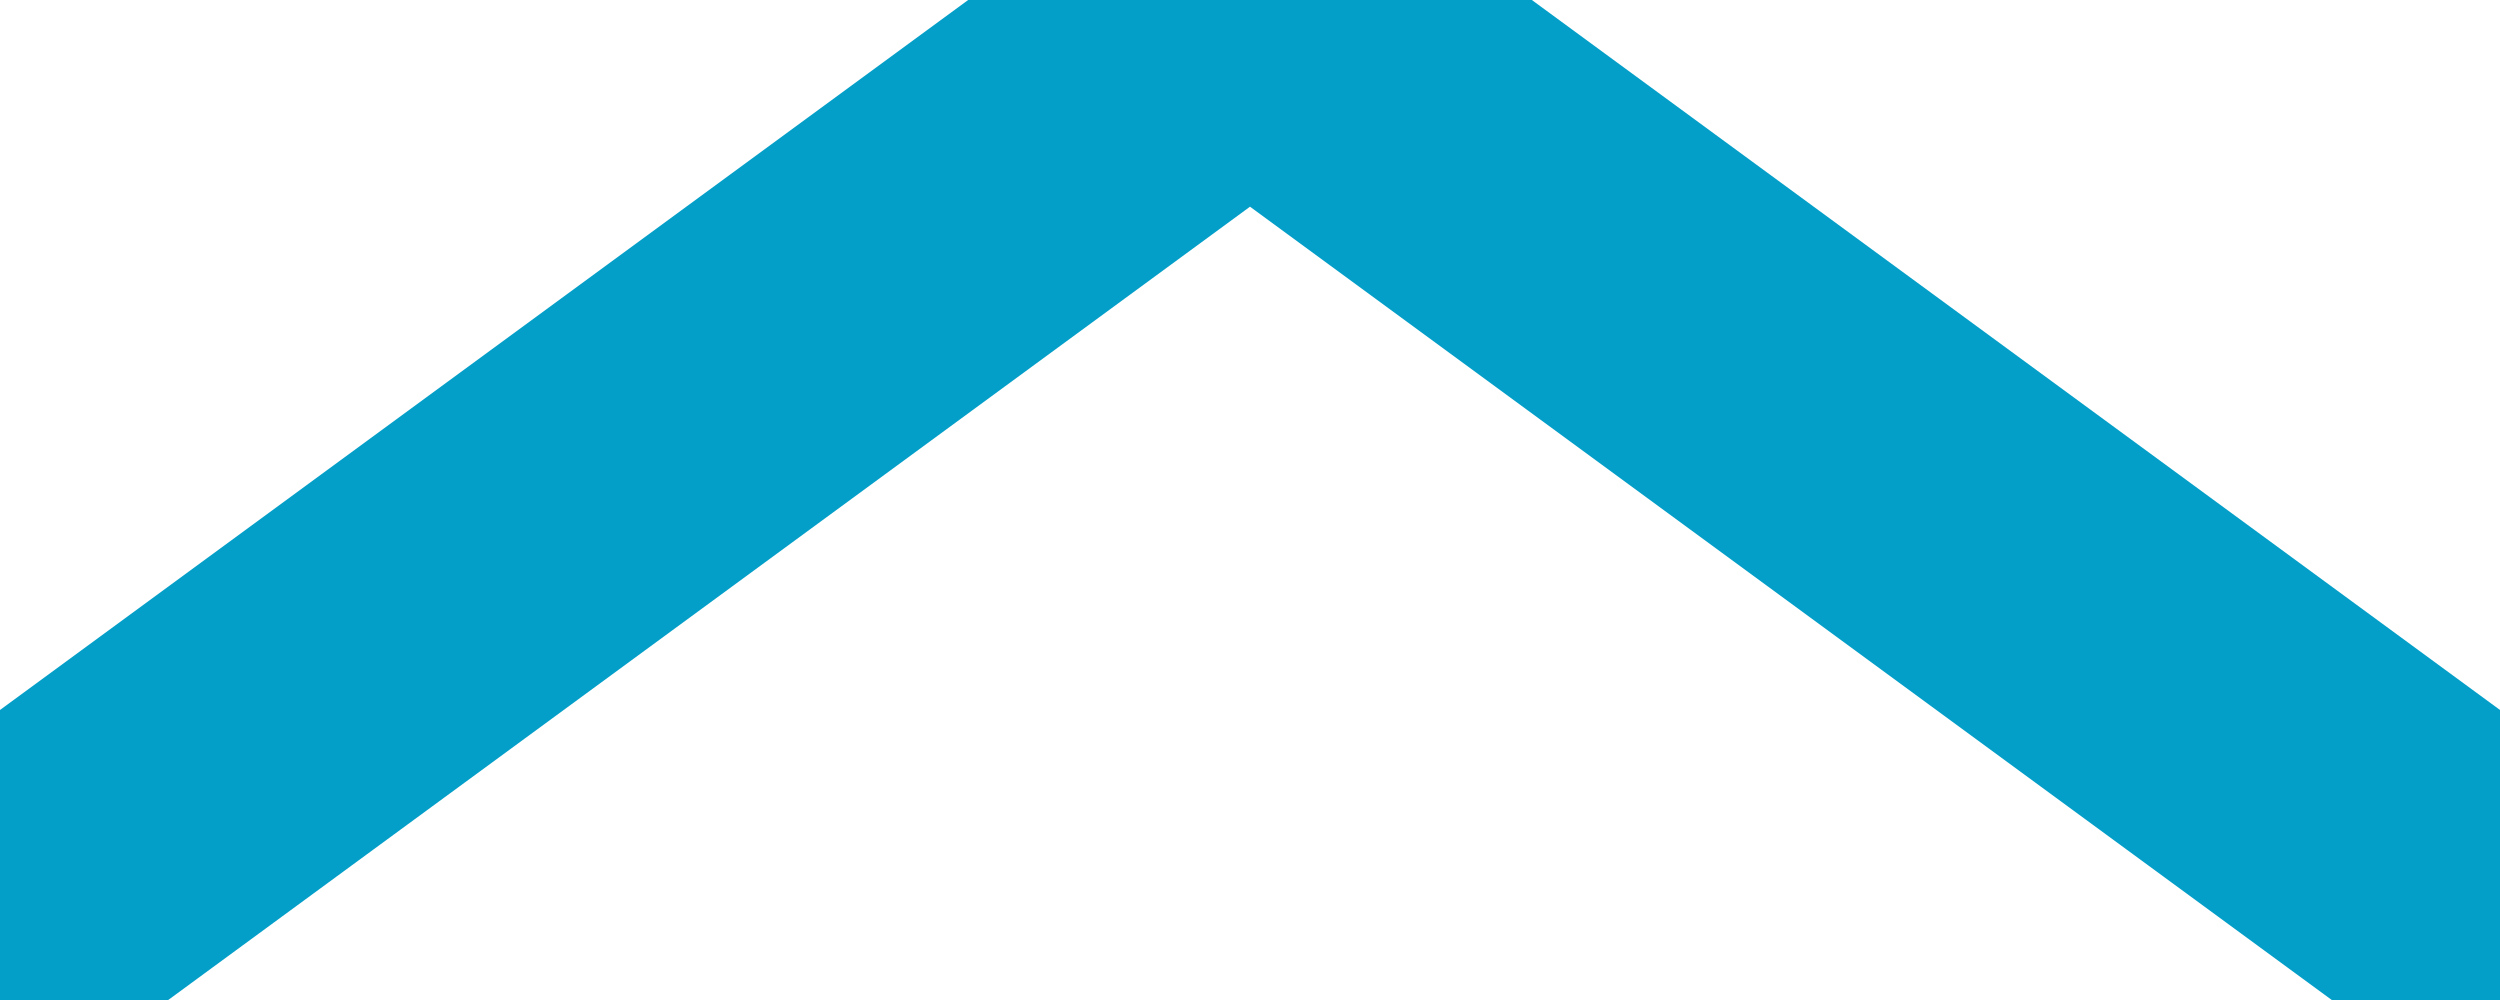
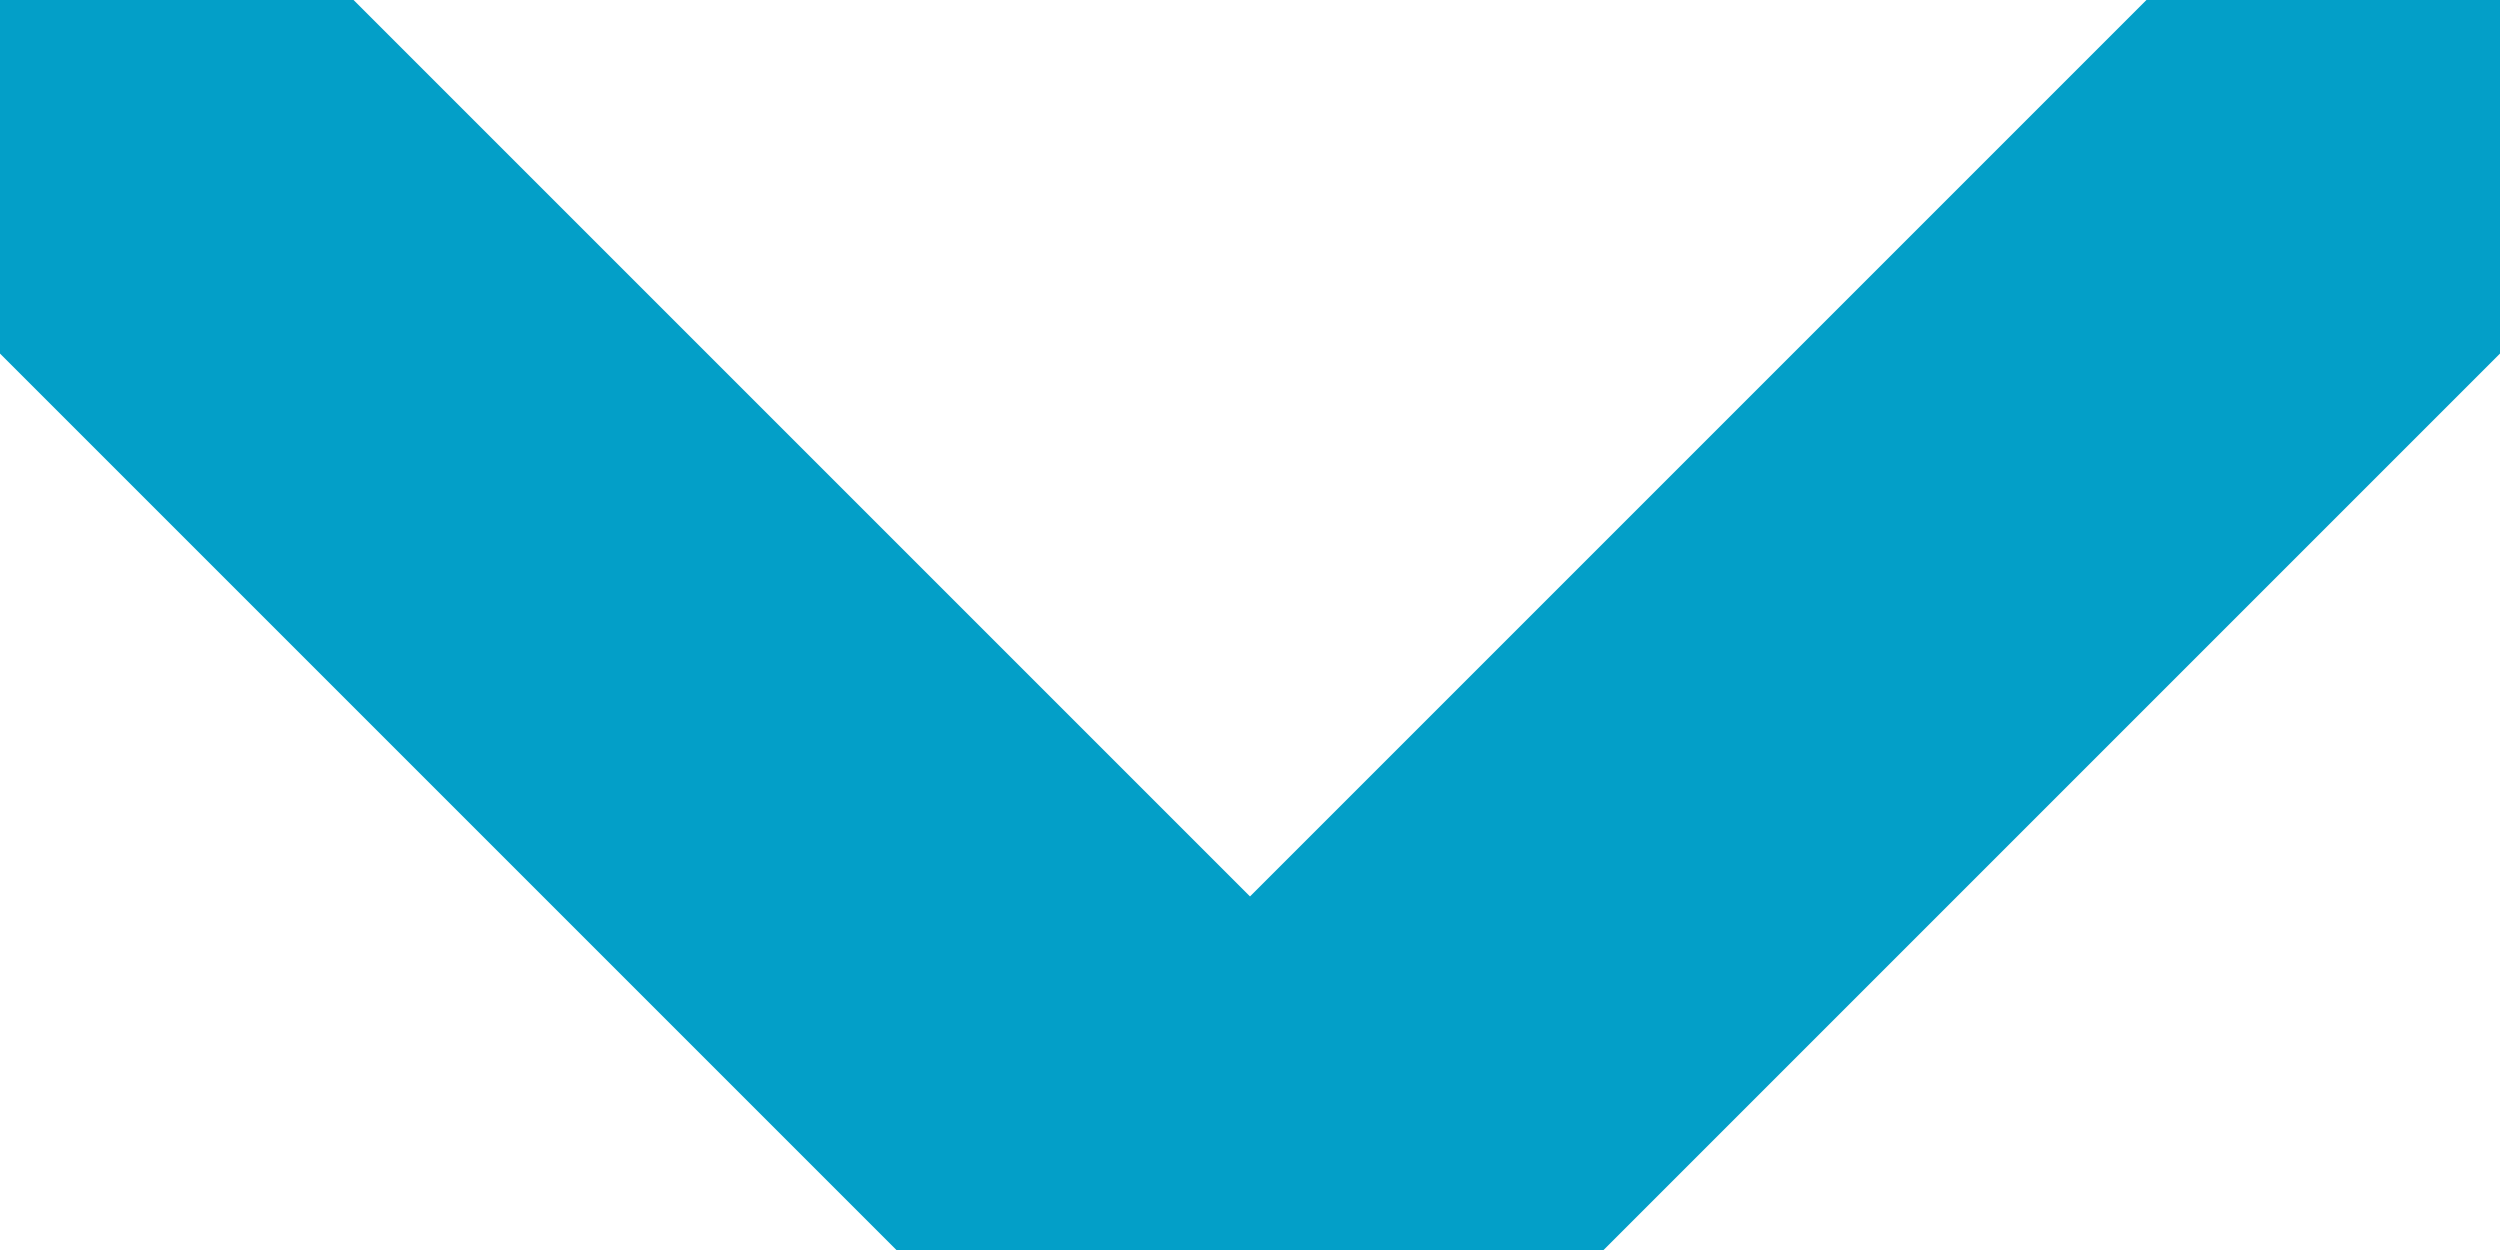
- <svg xmlns="http://www.w3.org/2000/svg" width="15" height="6" viewBox="0 0 15 6" fill="none">
-   <path d="M15 5.5L7.5 0L0 5.5" stroke="#039FC8" stroke-width="2" stroke-linecap="round" stroke-linejoin="round" />
+ <svg xmlns="http://www.w3.org/2000/svg" width="10" height="5" viewBox="0 0 10 5" fill="none">
+   <path d="M10 0L5 5L0 0" stroke="#039FC8" stroke-width="2" stroke-linecap="round" stroke-linejoin="round" />
</svg>
